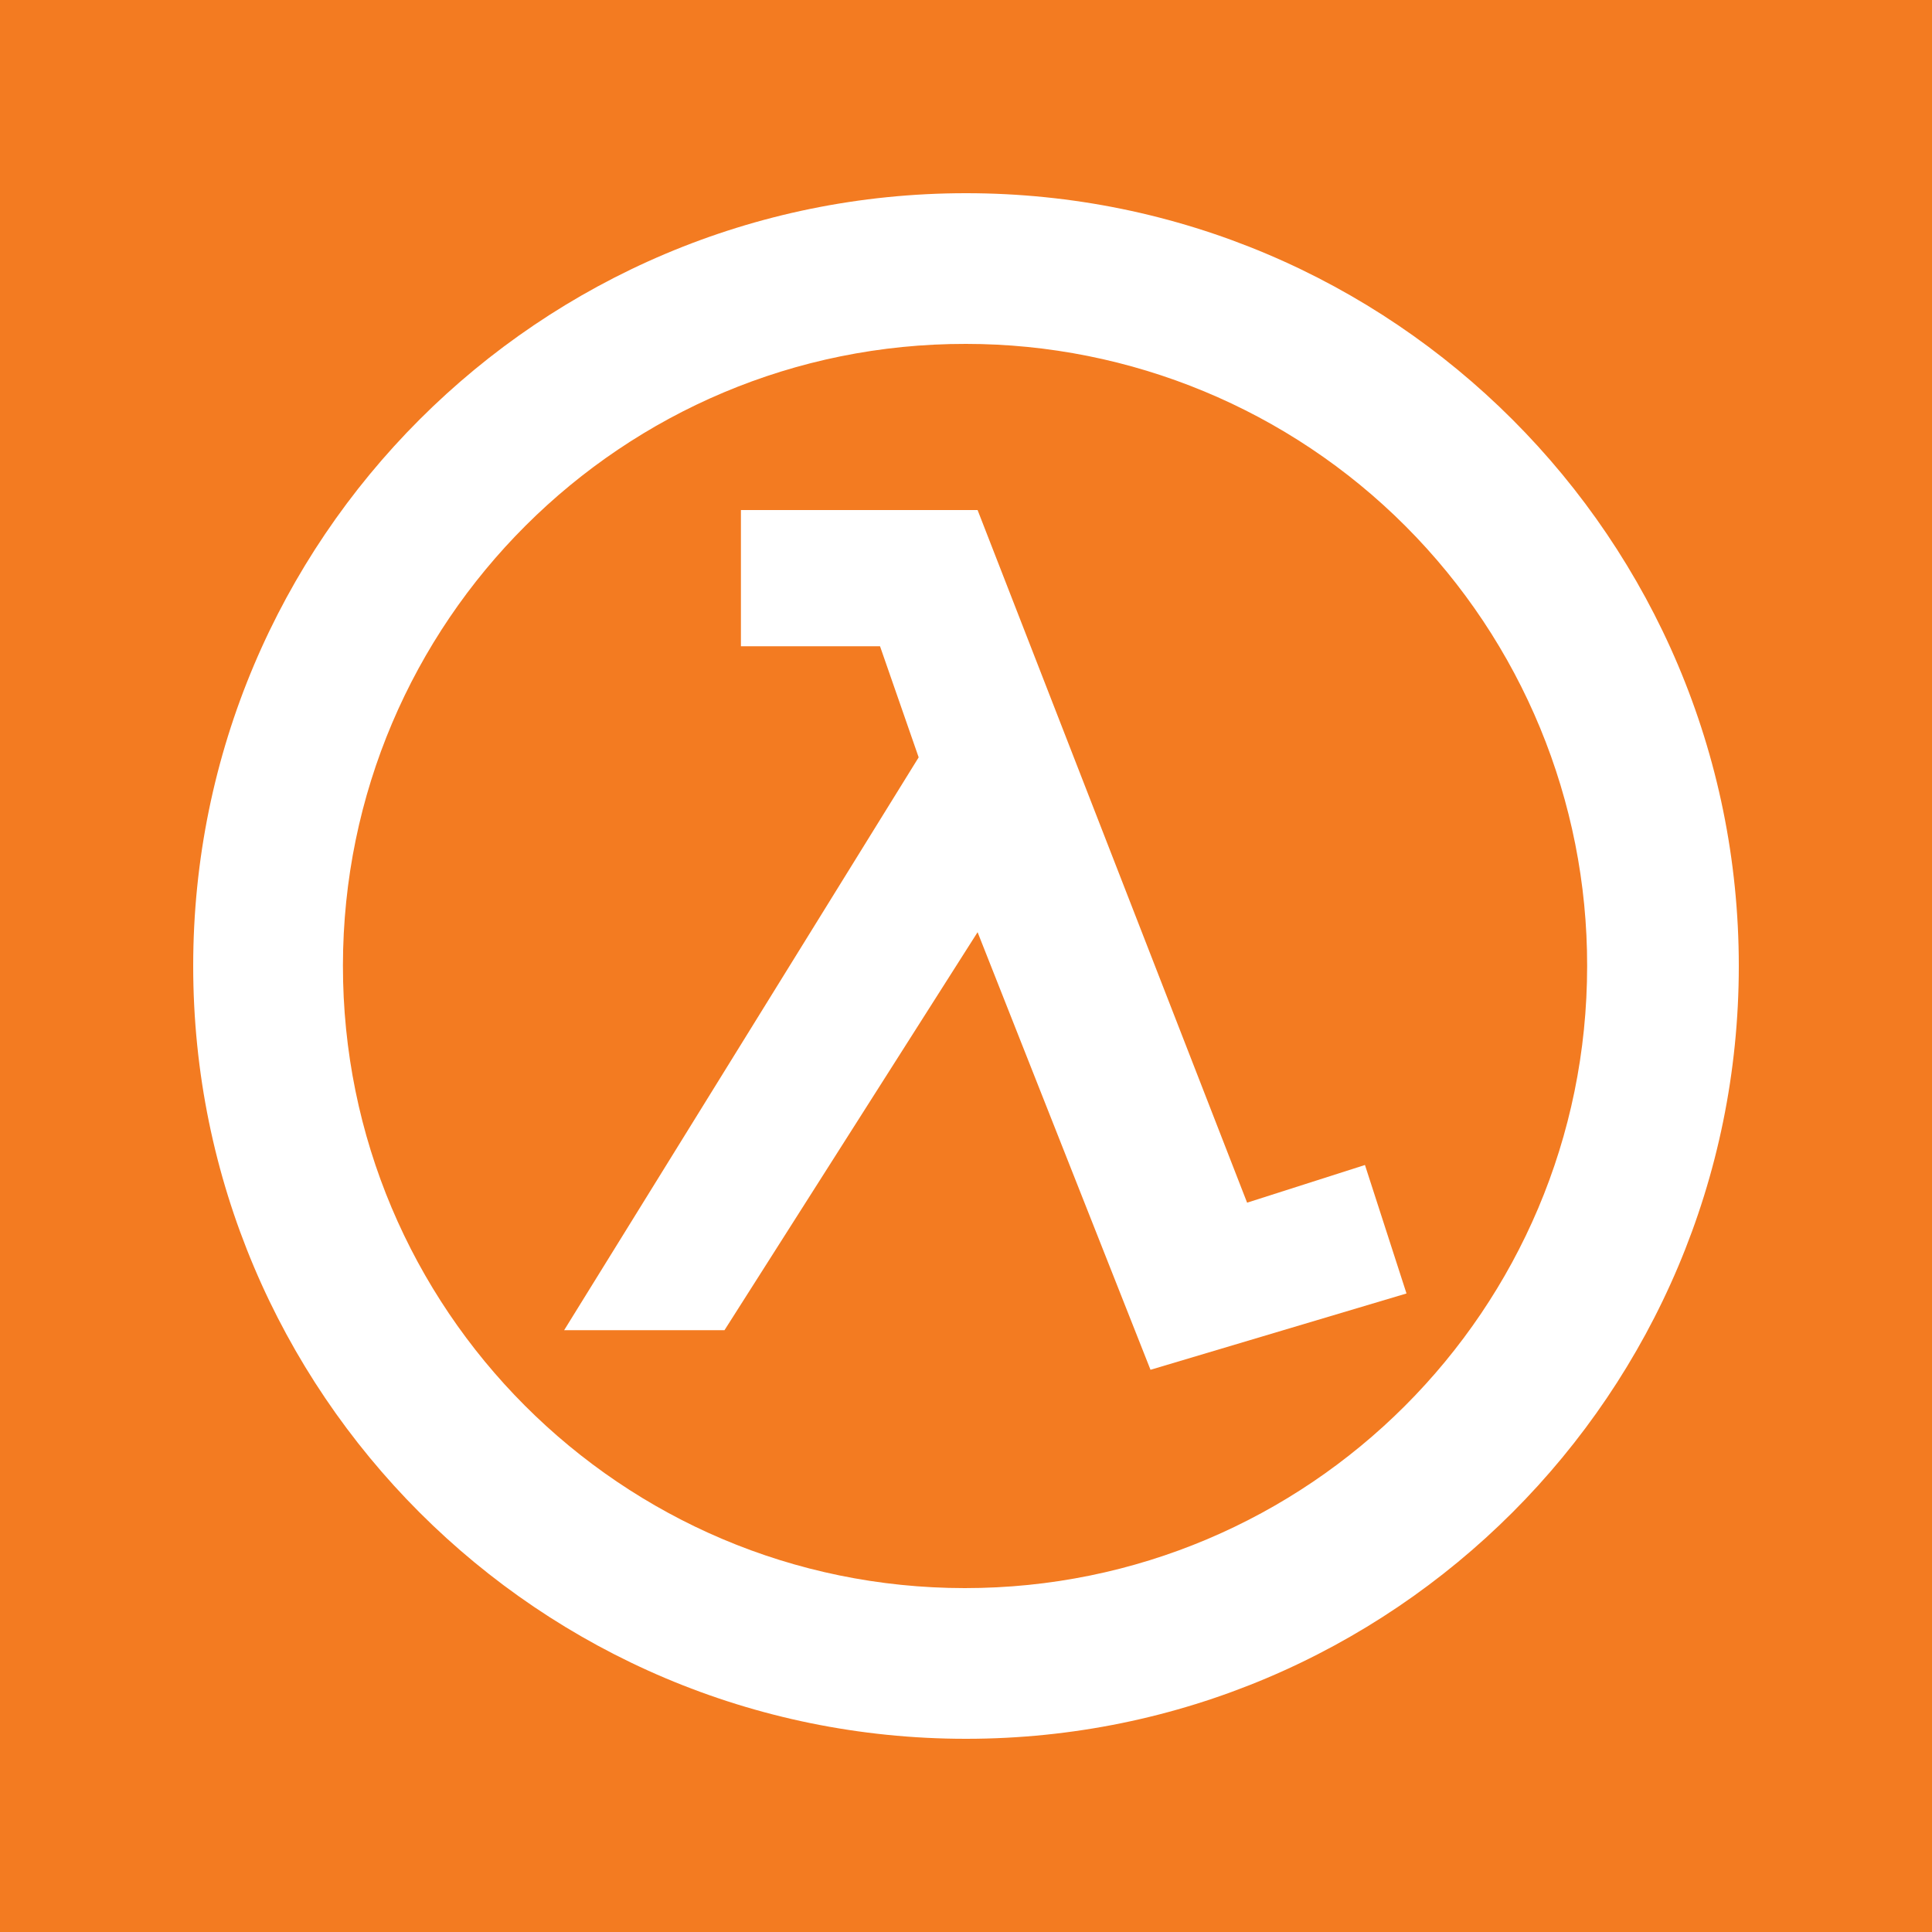
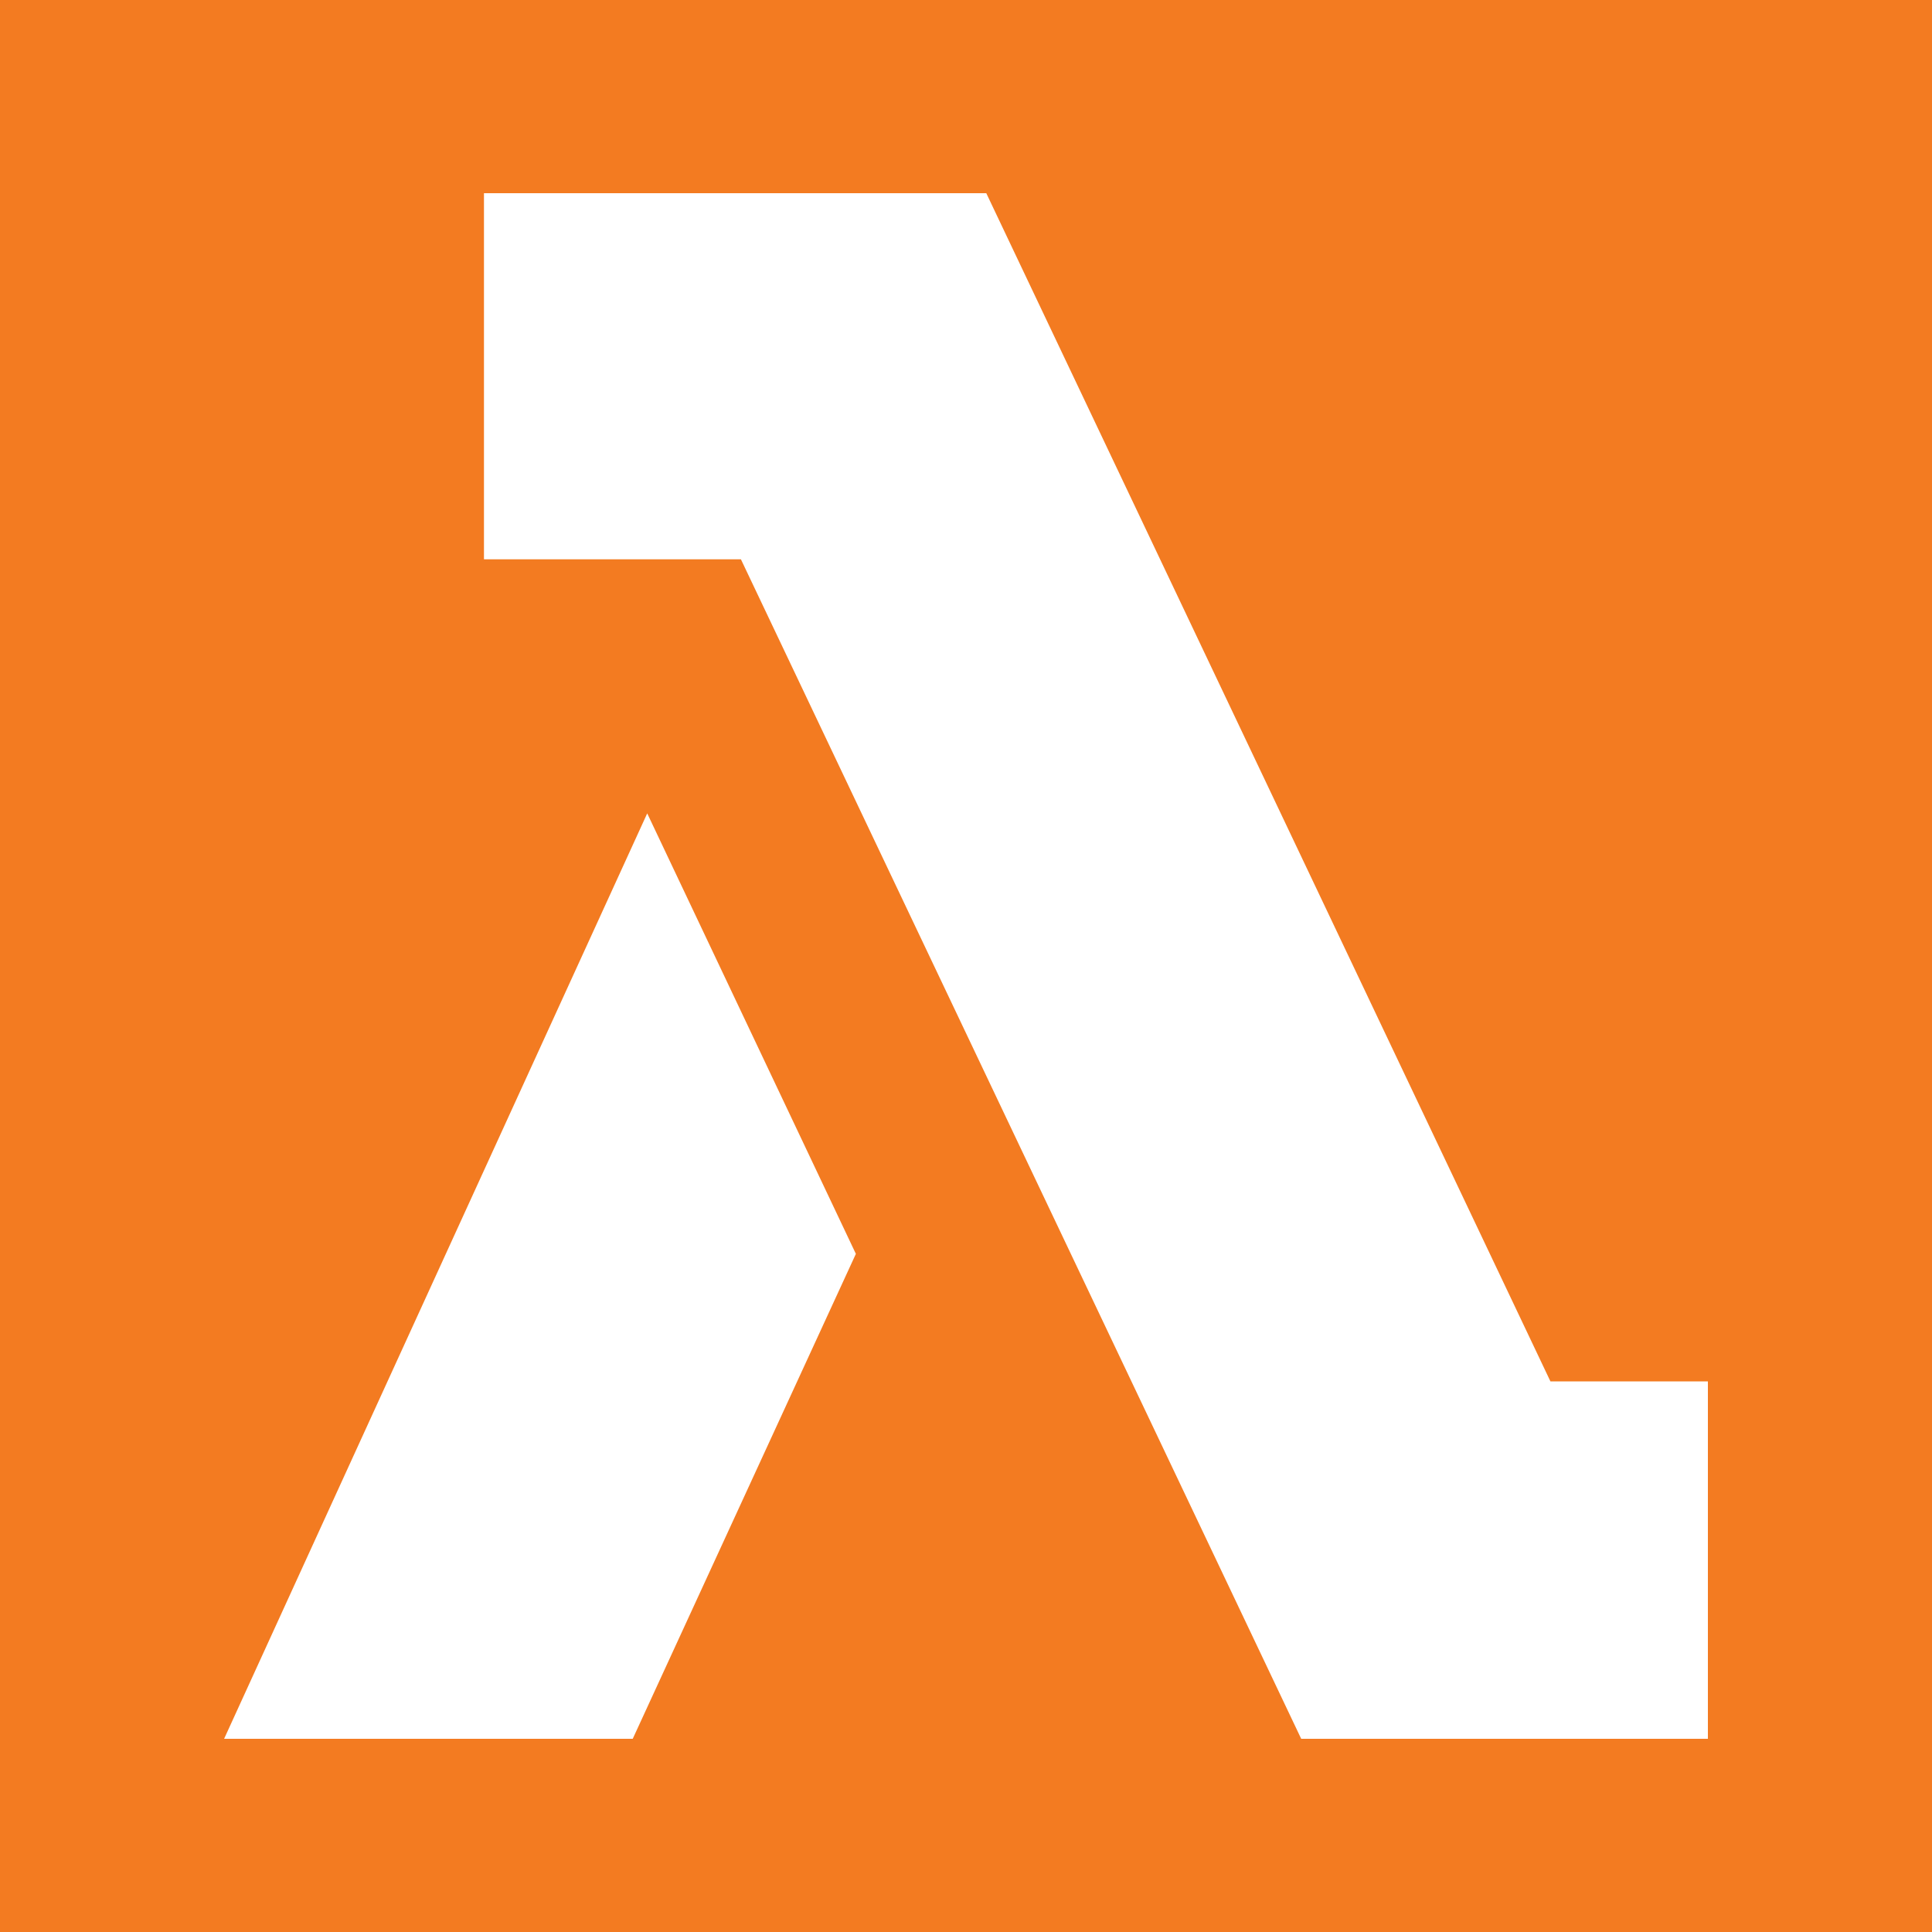
<svg xmlns="http://www.w3.org/2000/svg" viewBox="0 0 20 20">
  <defs>
    <style>.b{fill:#fff}</style>
  </defs>
  <path fill="#f37b21" d="M0 0h20v20H0z" />
-   <path class="b" d="M18 10a8 8 0 11-8-8 8 8 0 018 8zm-8-6.44A6.44 6.44 0 1016.43 10 6.43 6.43 0 0010 3.56z" />
-   <path class="b" d="M10.12 5.28l2.79 7.17 1.22-.39.43 1.33-2.65.79-1.79-4.53-2.62 4.12H5.84l3.67-5.93-.4-1.15H7.67V5.28h2.45" />
+   <path class="b" d="M7.67 5.79L13.47 18h4.21v-3.7h-1.63L10.21 2h-5.2v3.79h2.66zM6.55 18l2.31-5.02L6.7 8.42 2.32 18h4.23z" />
</svg>
